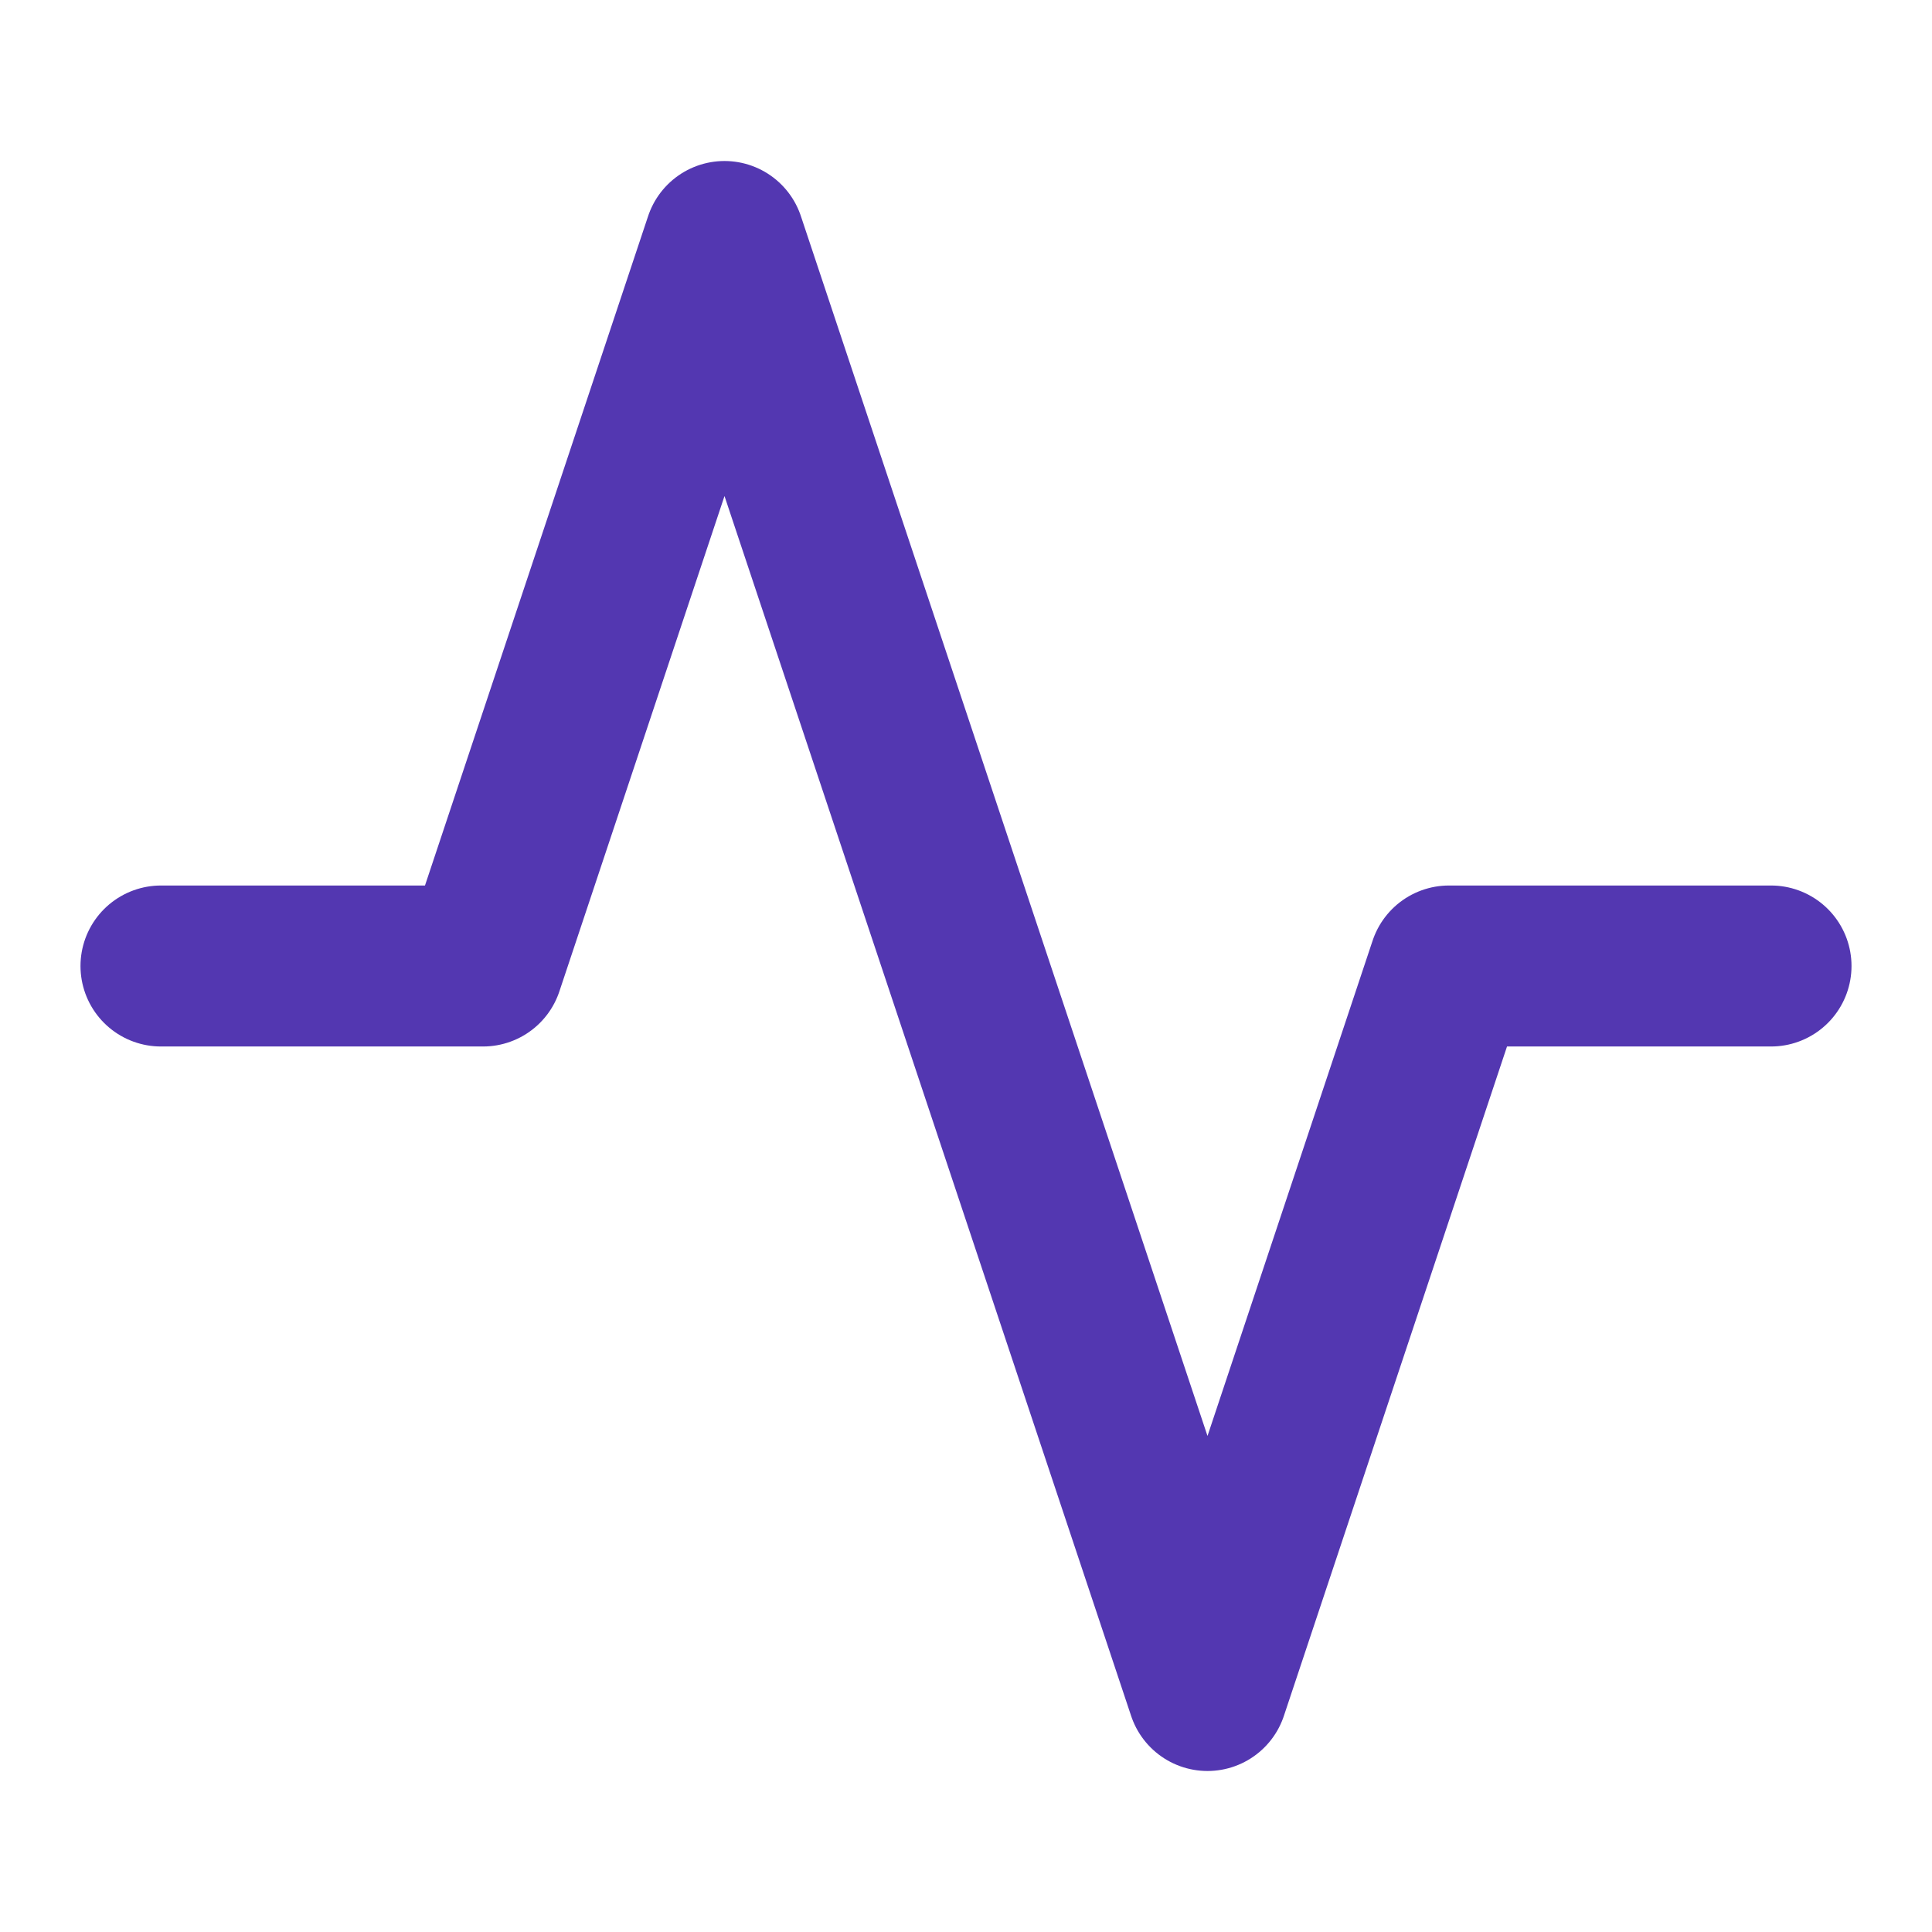
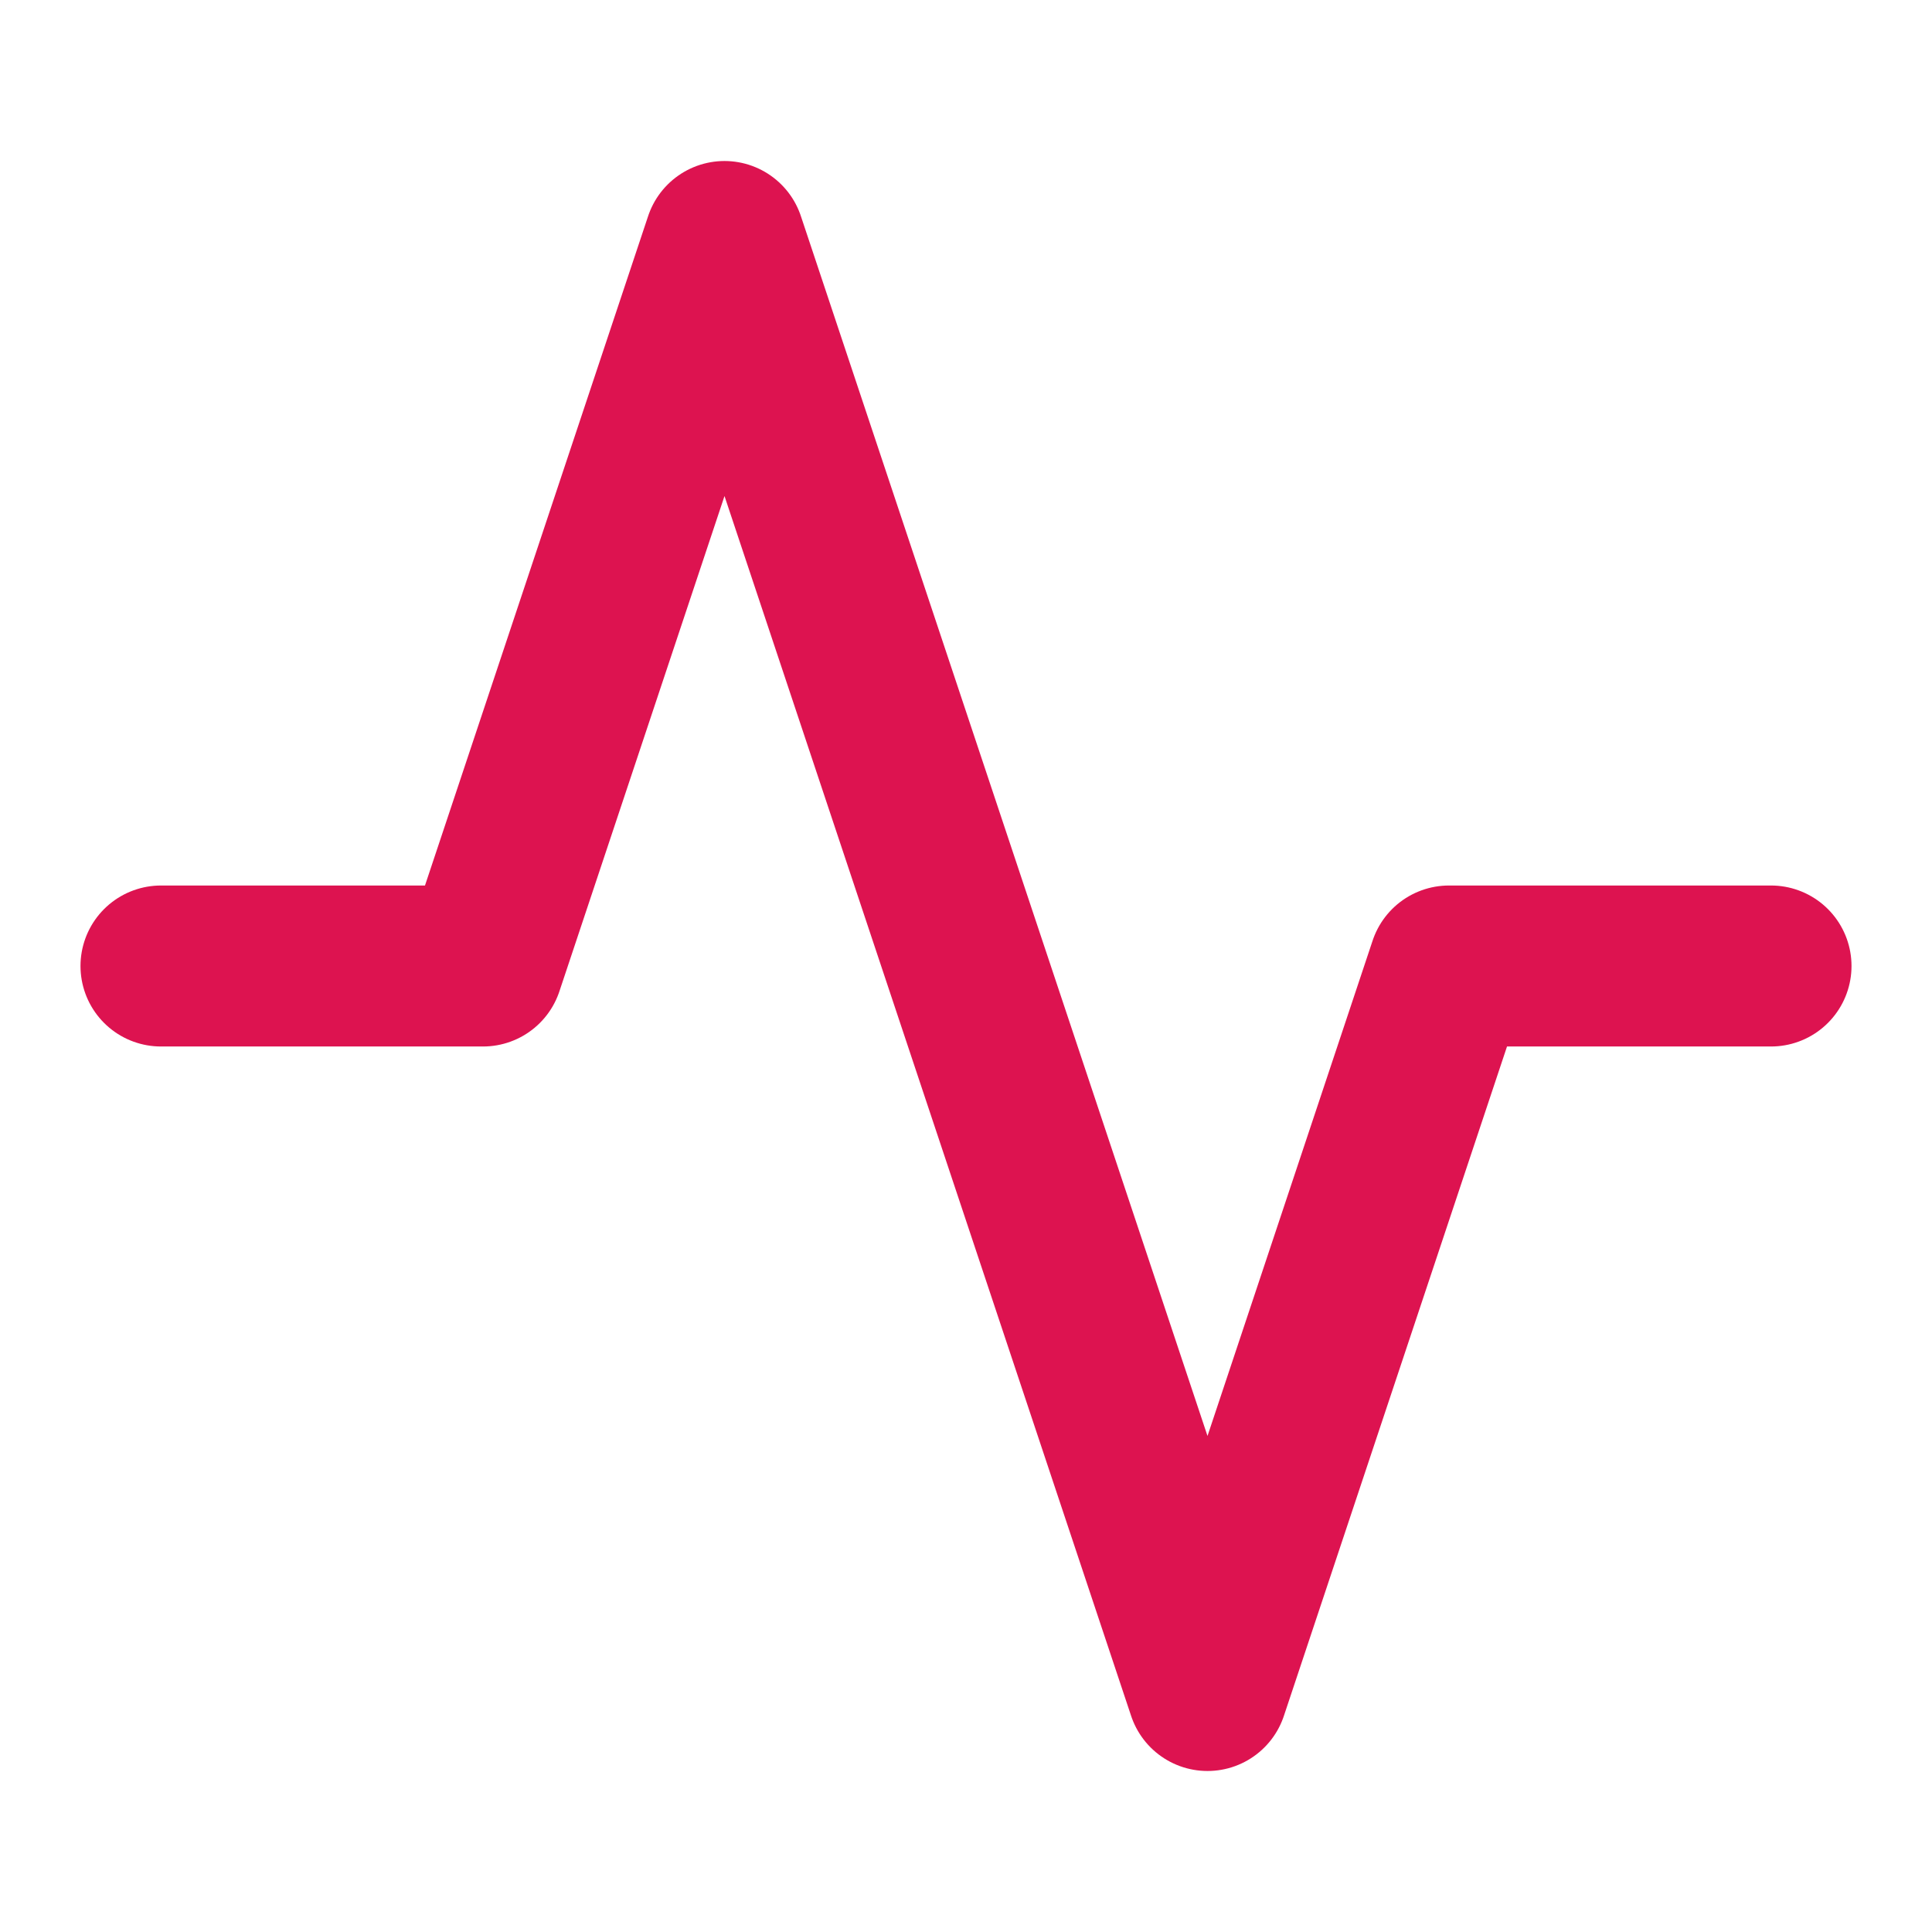
<svg xmlns="http://www.w3.org/2000/svg" width="40" height="40" viewBox="0 0 40 40" fill="none">
-   <path d="M36.667 20H30L25 35L15 5L10 20H3.333" stroke="#5337B1" stroke-width="3.333" stroke-linecap="round" stroke-linejoin="round" />
+   <path d="M36.667 20H30L25 35L15 5L10 20H3.333" stroke="#DD1350" stroke-width="3.333" stroke-linecap="round" stroke-linejoin="round" />
</svg>
